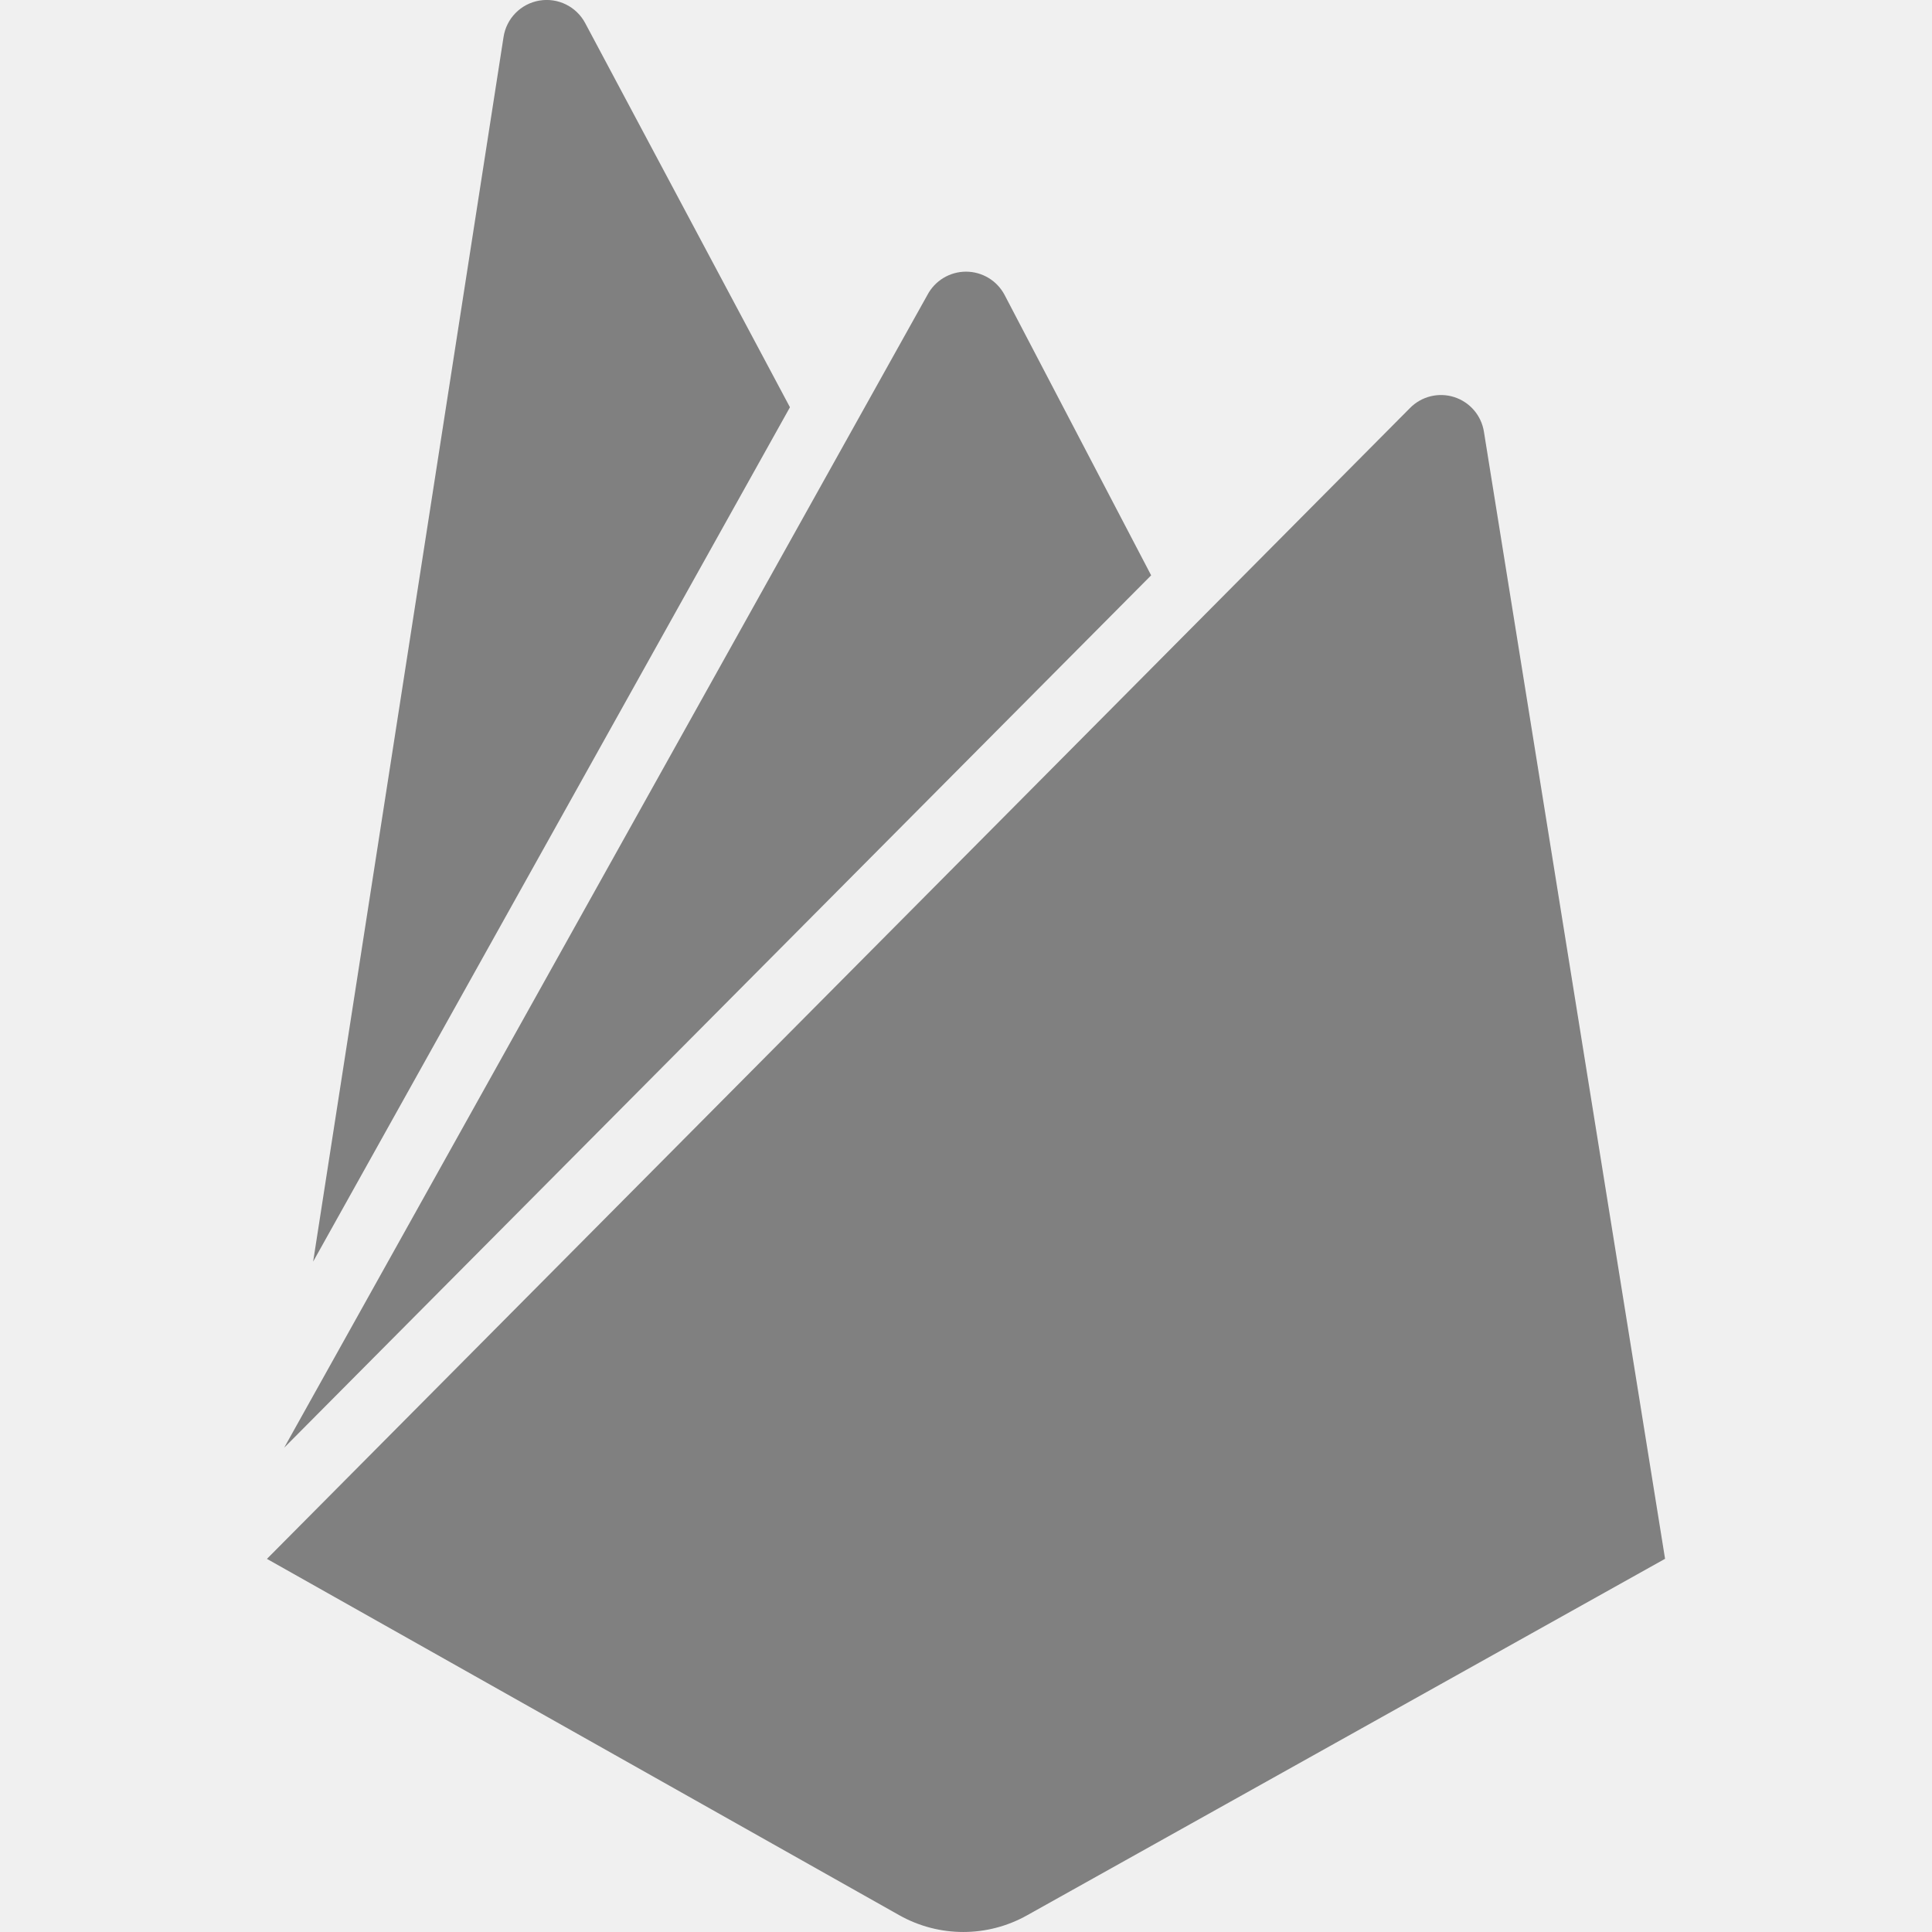
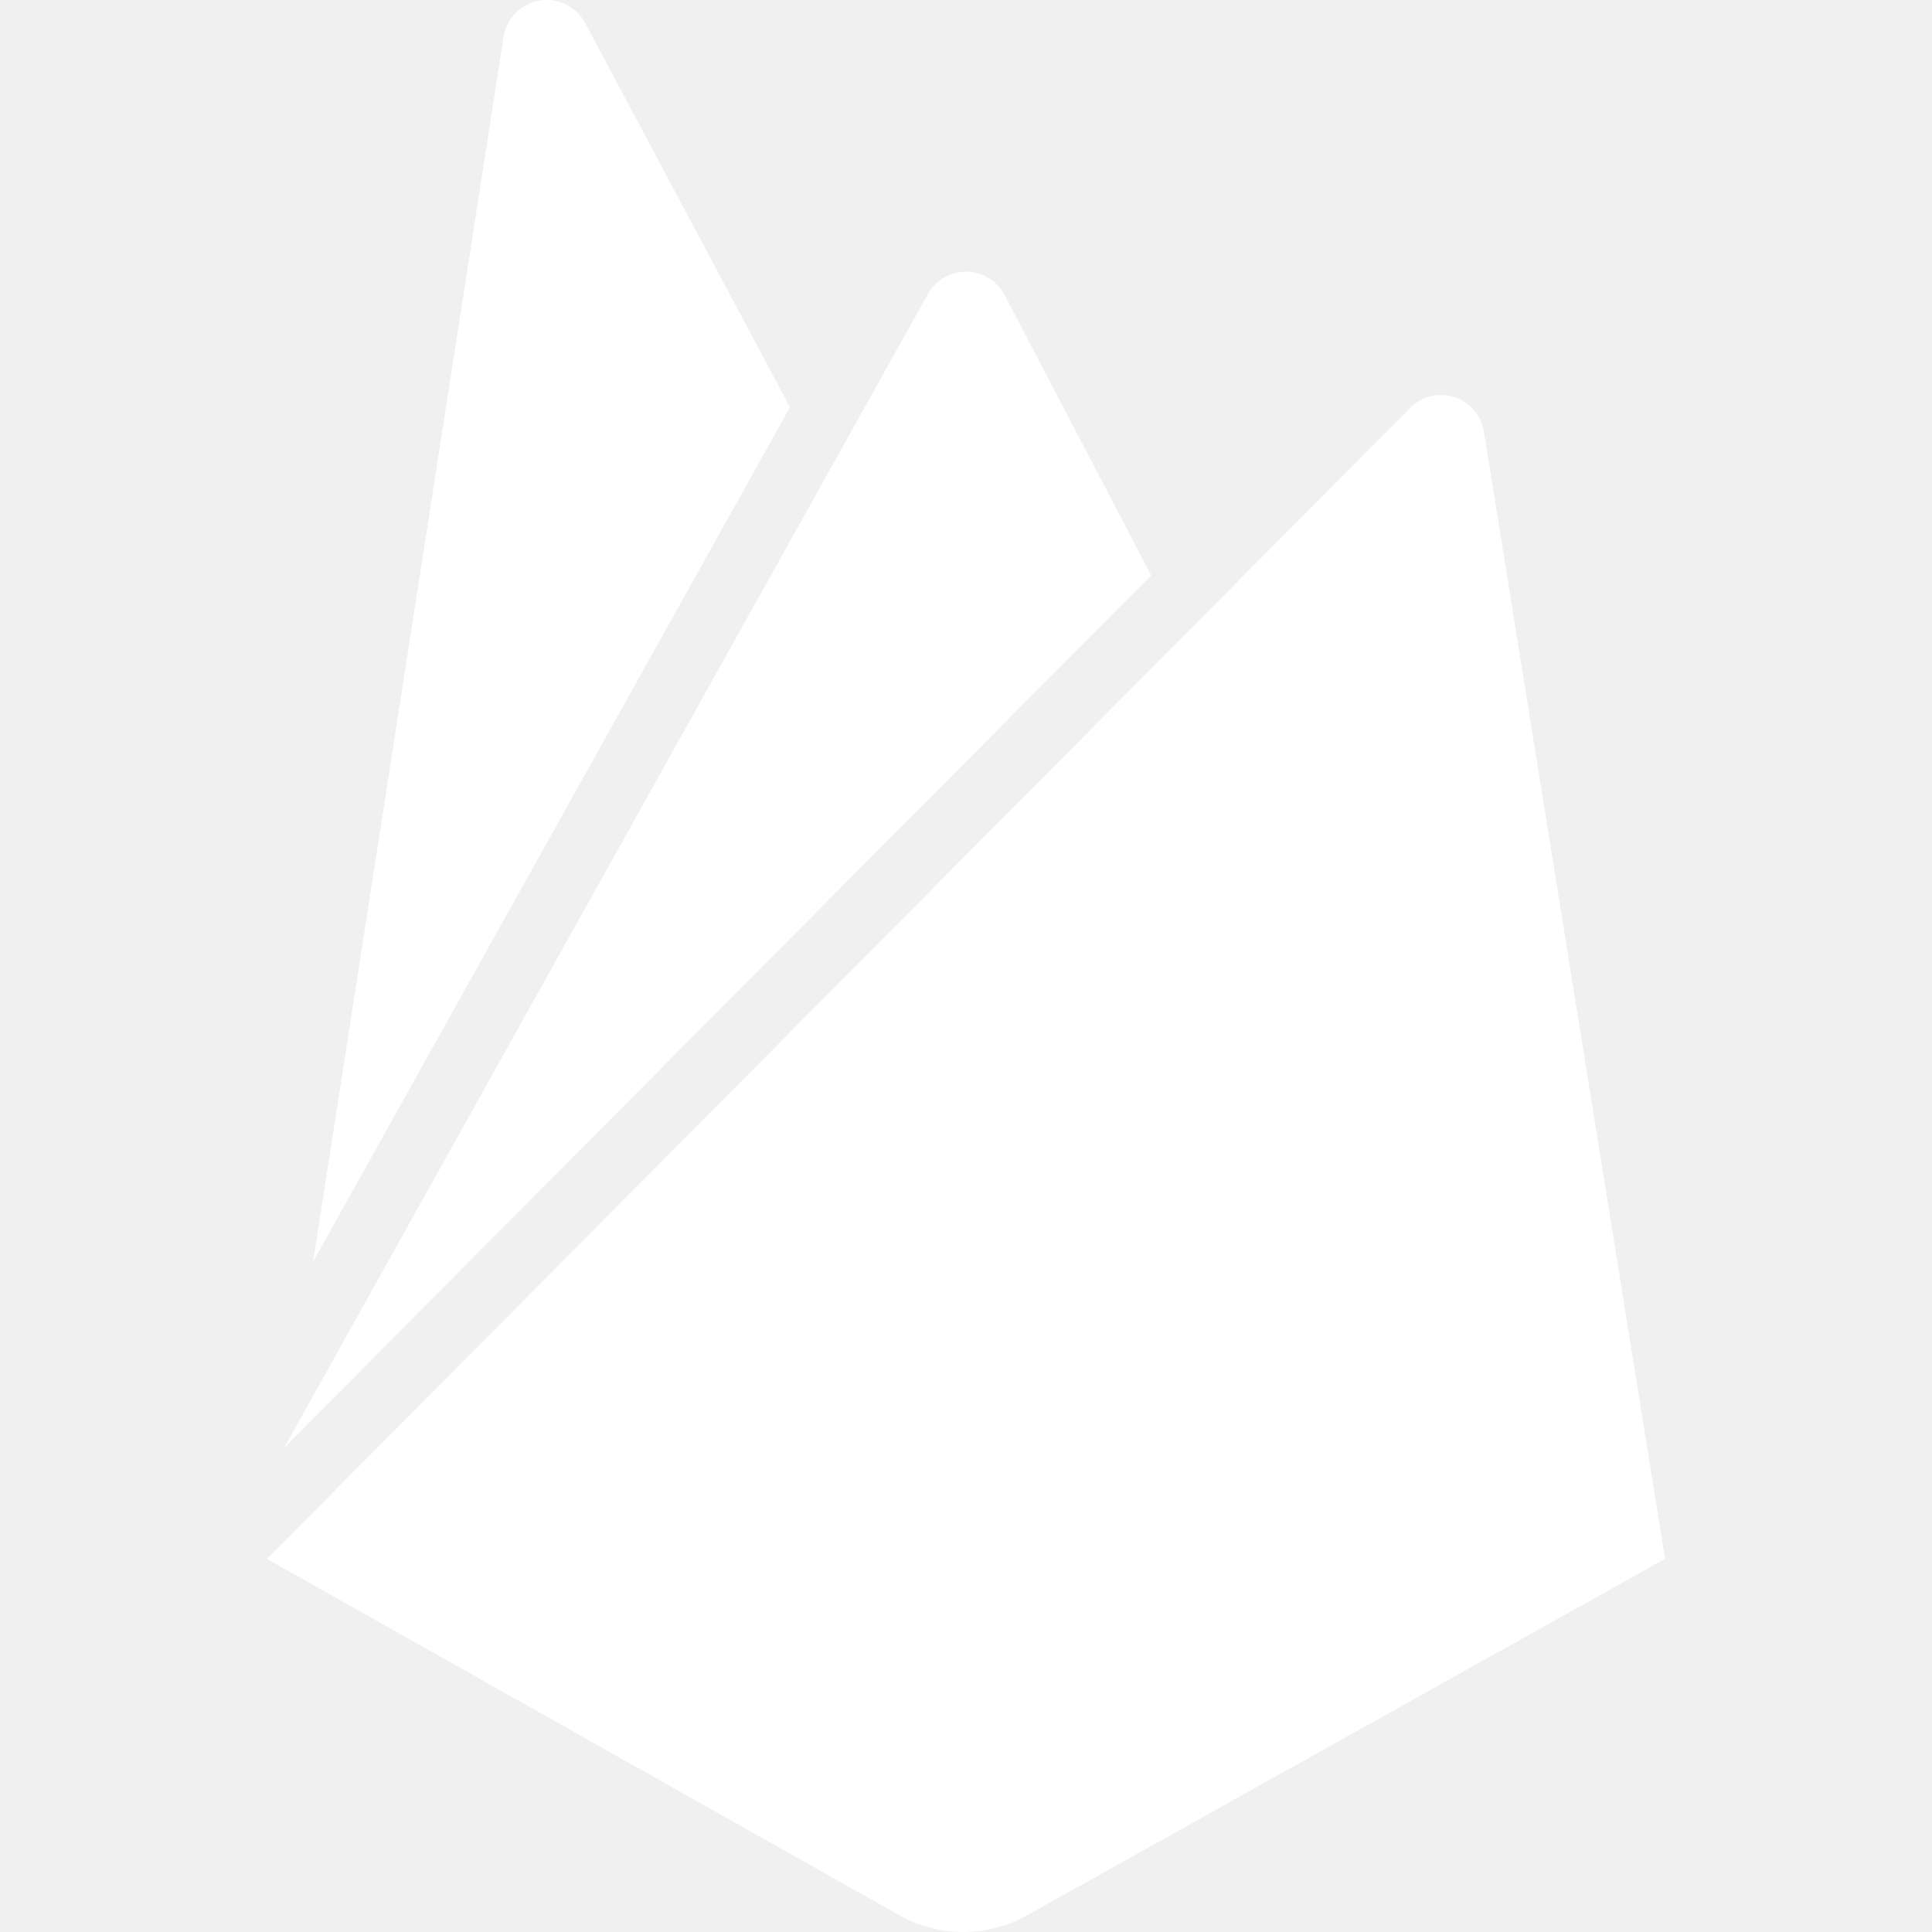
<svg xmlns="http://www.w3.org/2000/svg" role="img" viewBox="0 0 24 24">
-   <path fill="grey" d="M3.89 15.672L6.255.461A.542.542 0 017.27.288l2.543 4.771zm16.794 3.692l-2.25-14a.54.54 0 00-.919-.295L3.316 19.365l7.856 4.427a1.621 1.621 0 001.588 0zM14.3 7.147l-1.82-3.482a.542.542 0 00-.96 0L3.53 17.984z" />
+   <path fill="white" d="M3.89 15.672L6.255.461A.542.542 0 017.27.288l2.543 4.771zm16.794 3.692l-2.25-14a.54.54 0 00-.919-.295L3.316 19.365l7.856 4.427a1.621 1.621 0 001.588 0zM14.3 7.147l-1.82-3.482a.542.542 0 00-.96 0L3.53 17.984z" />
</svg>
